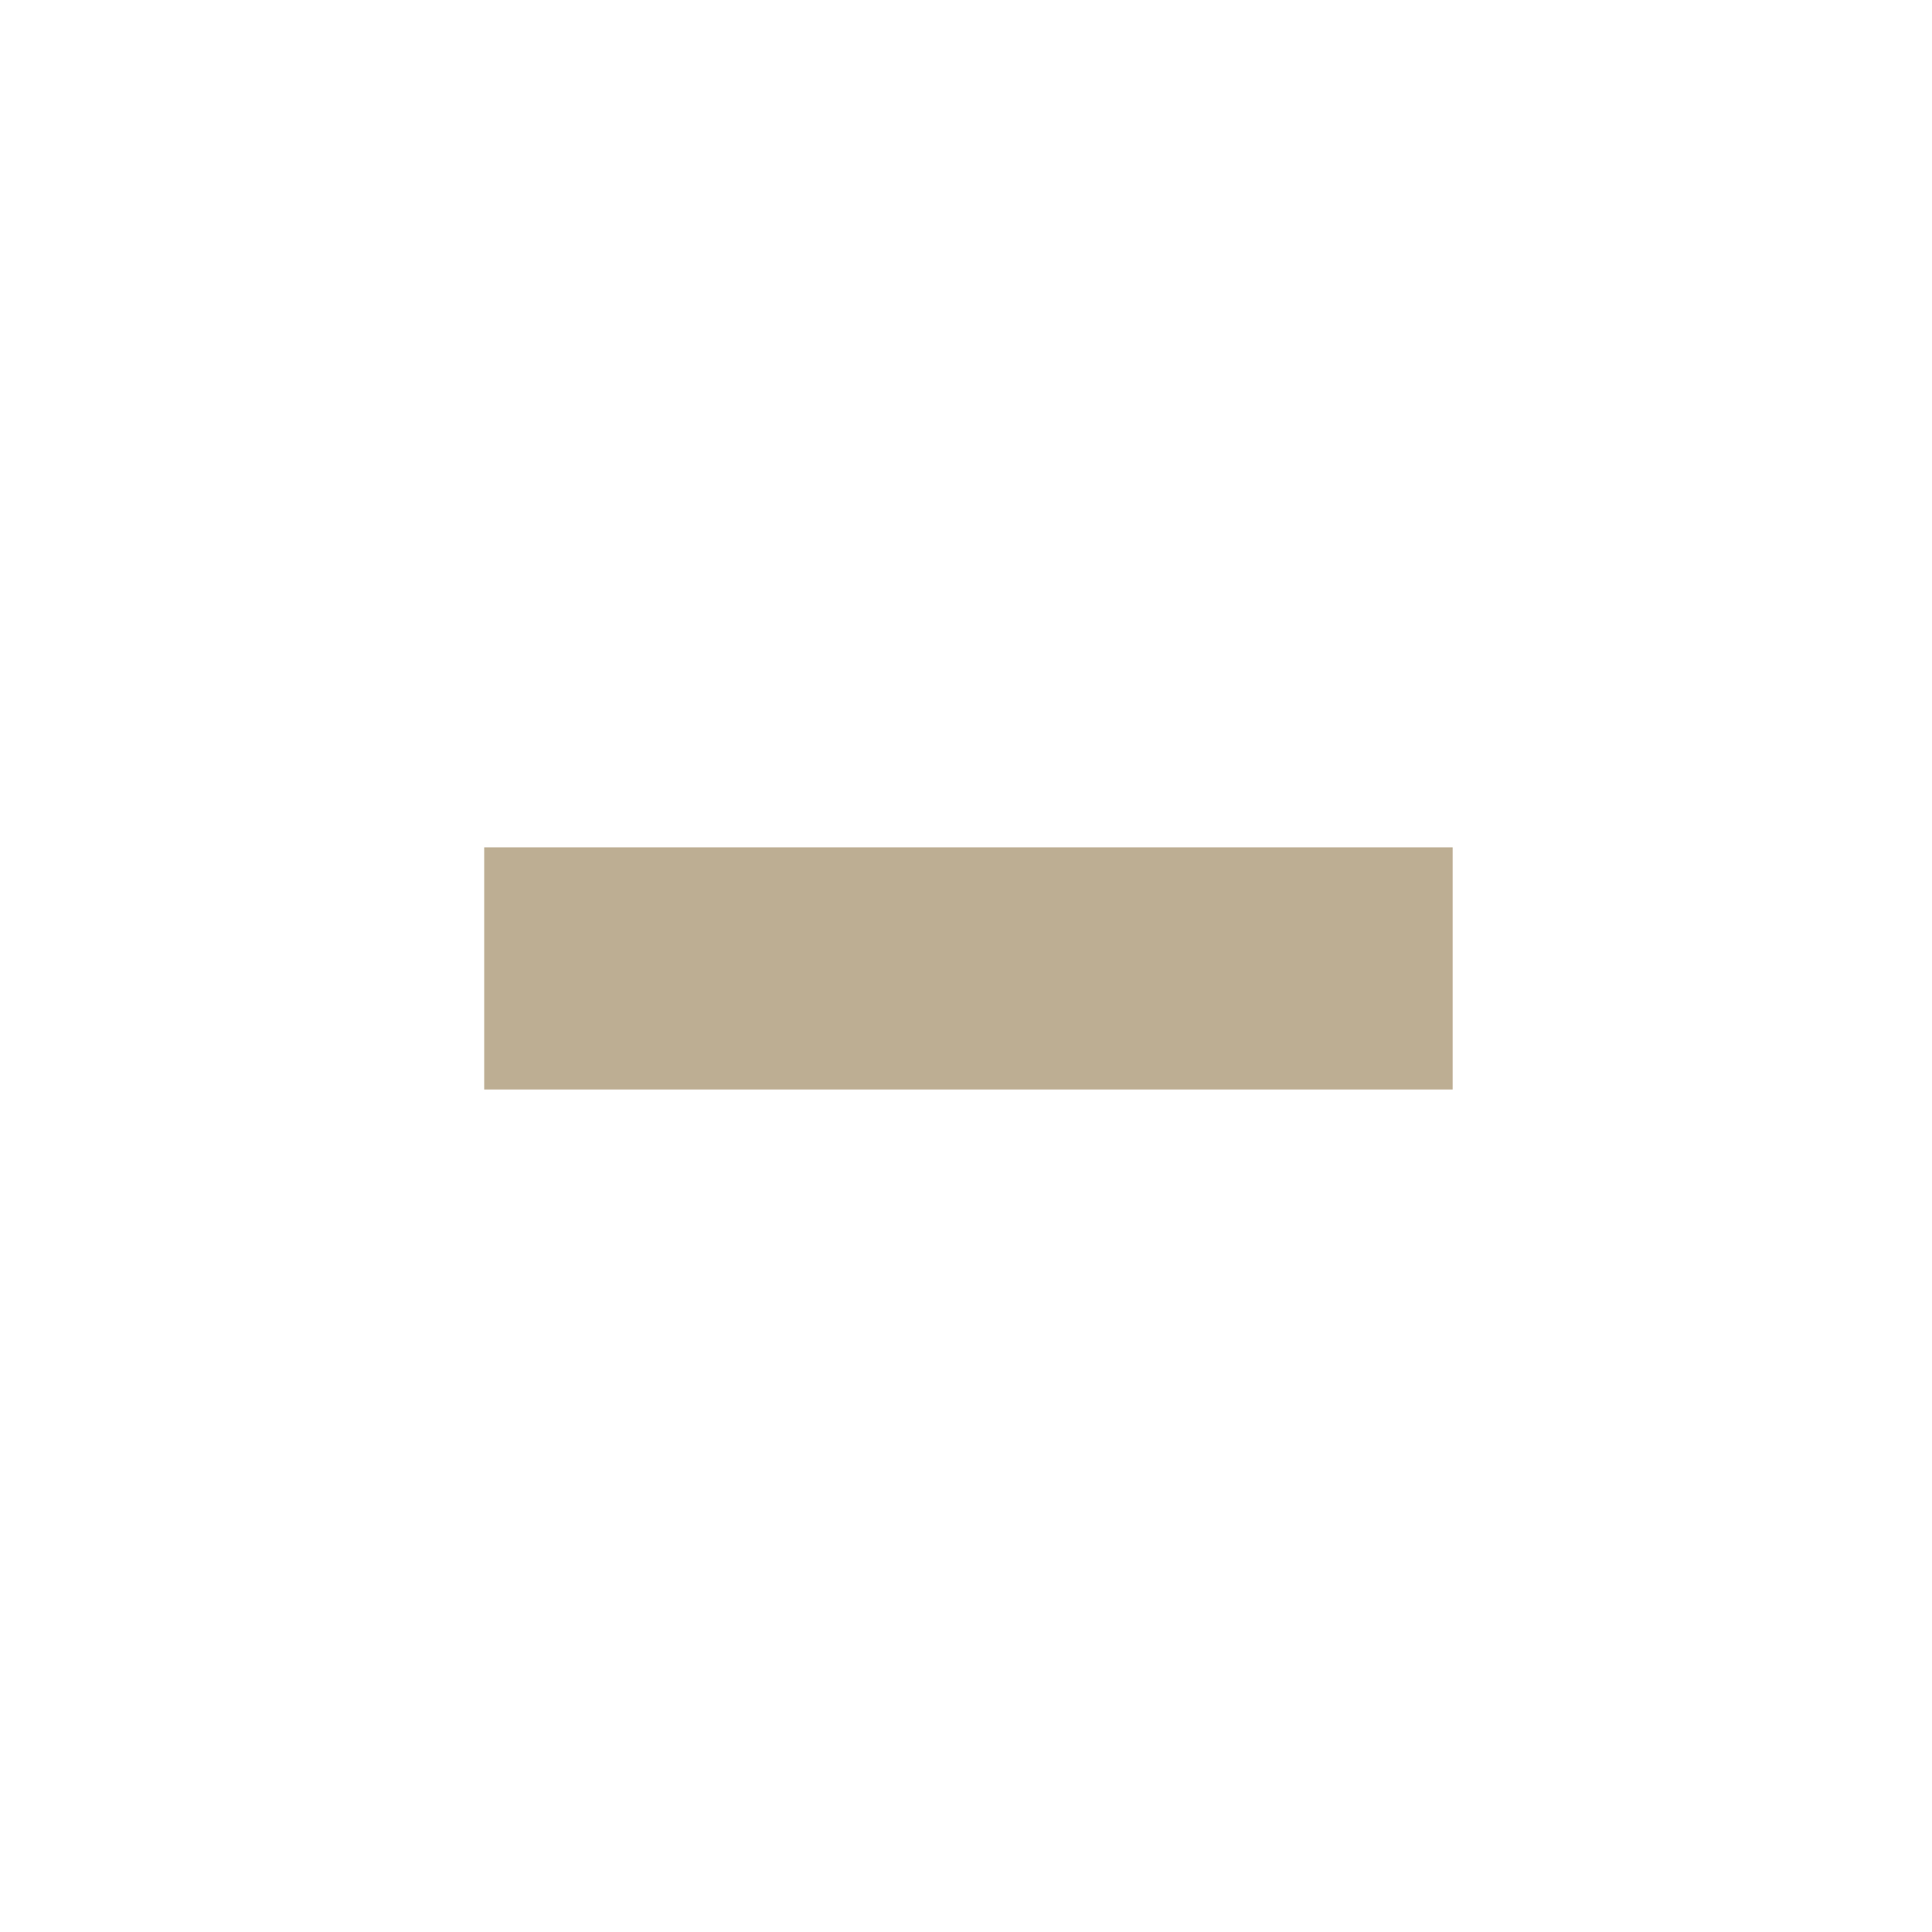
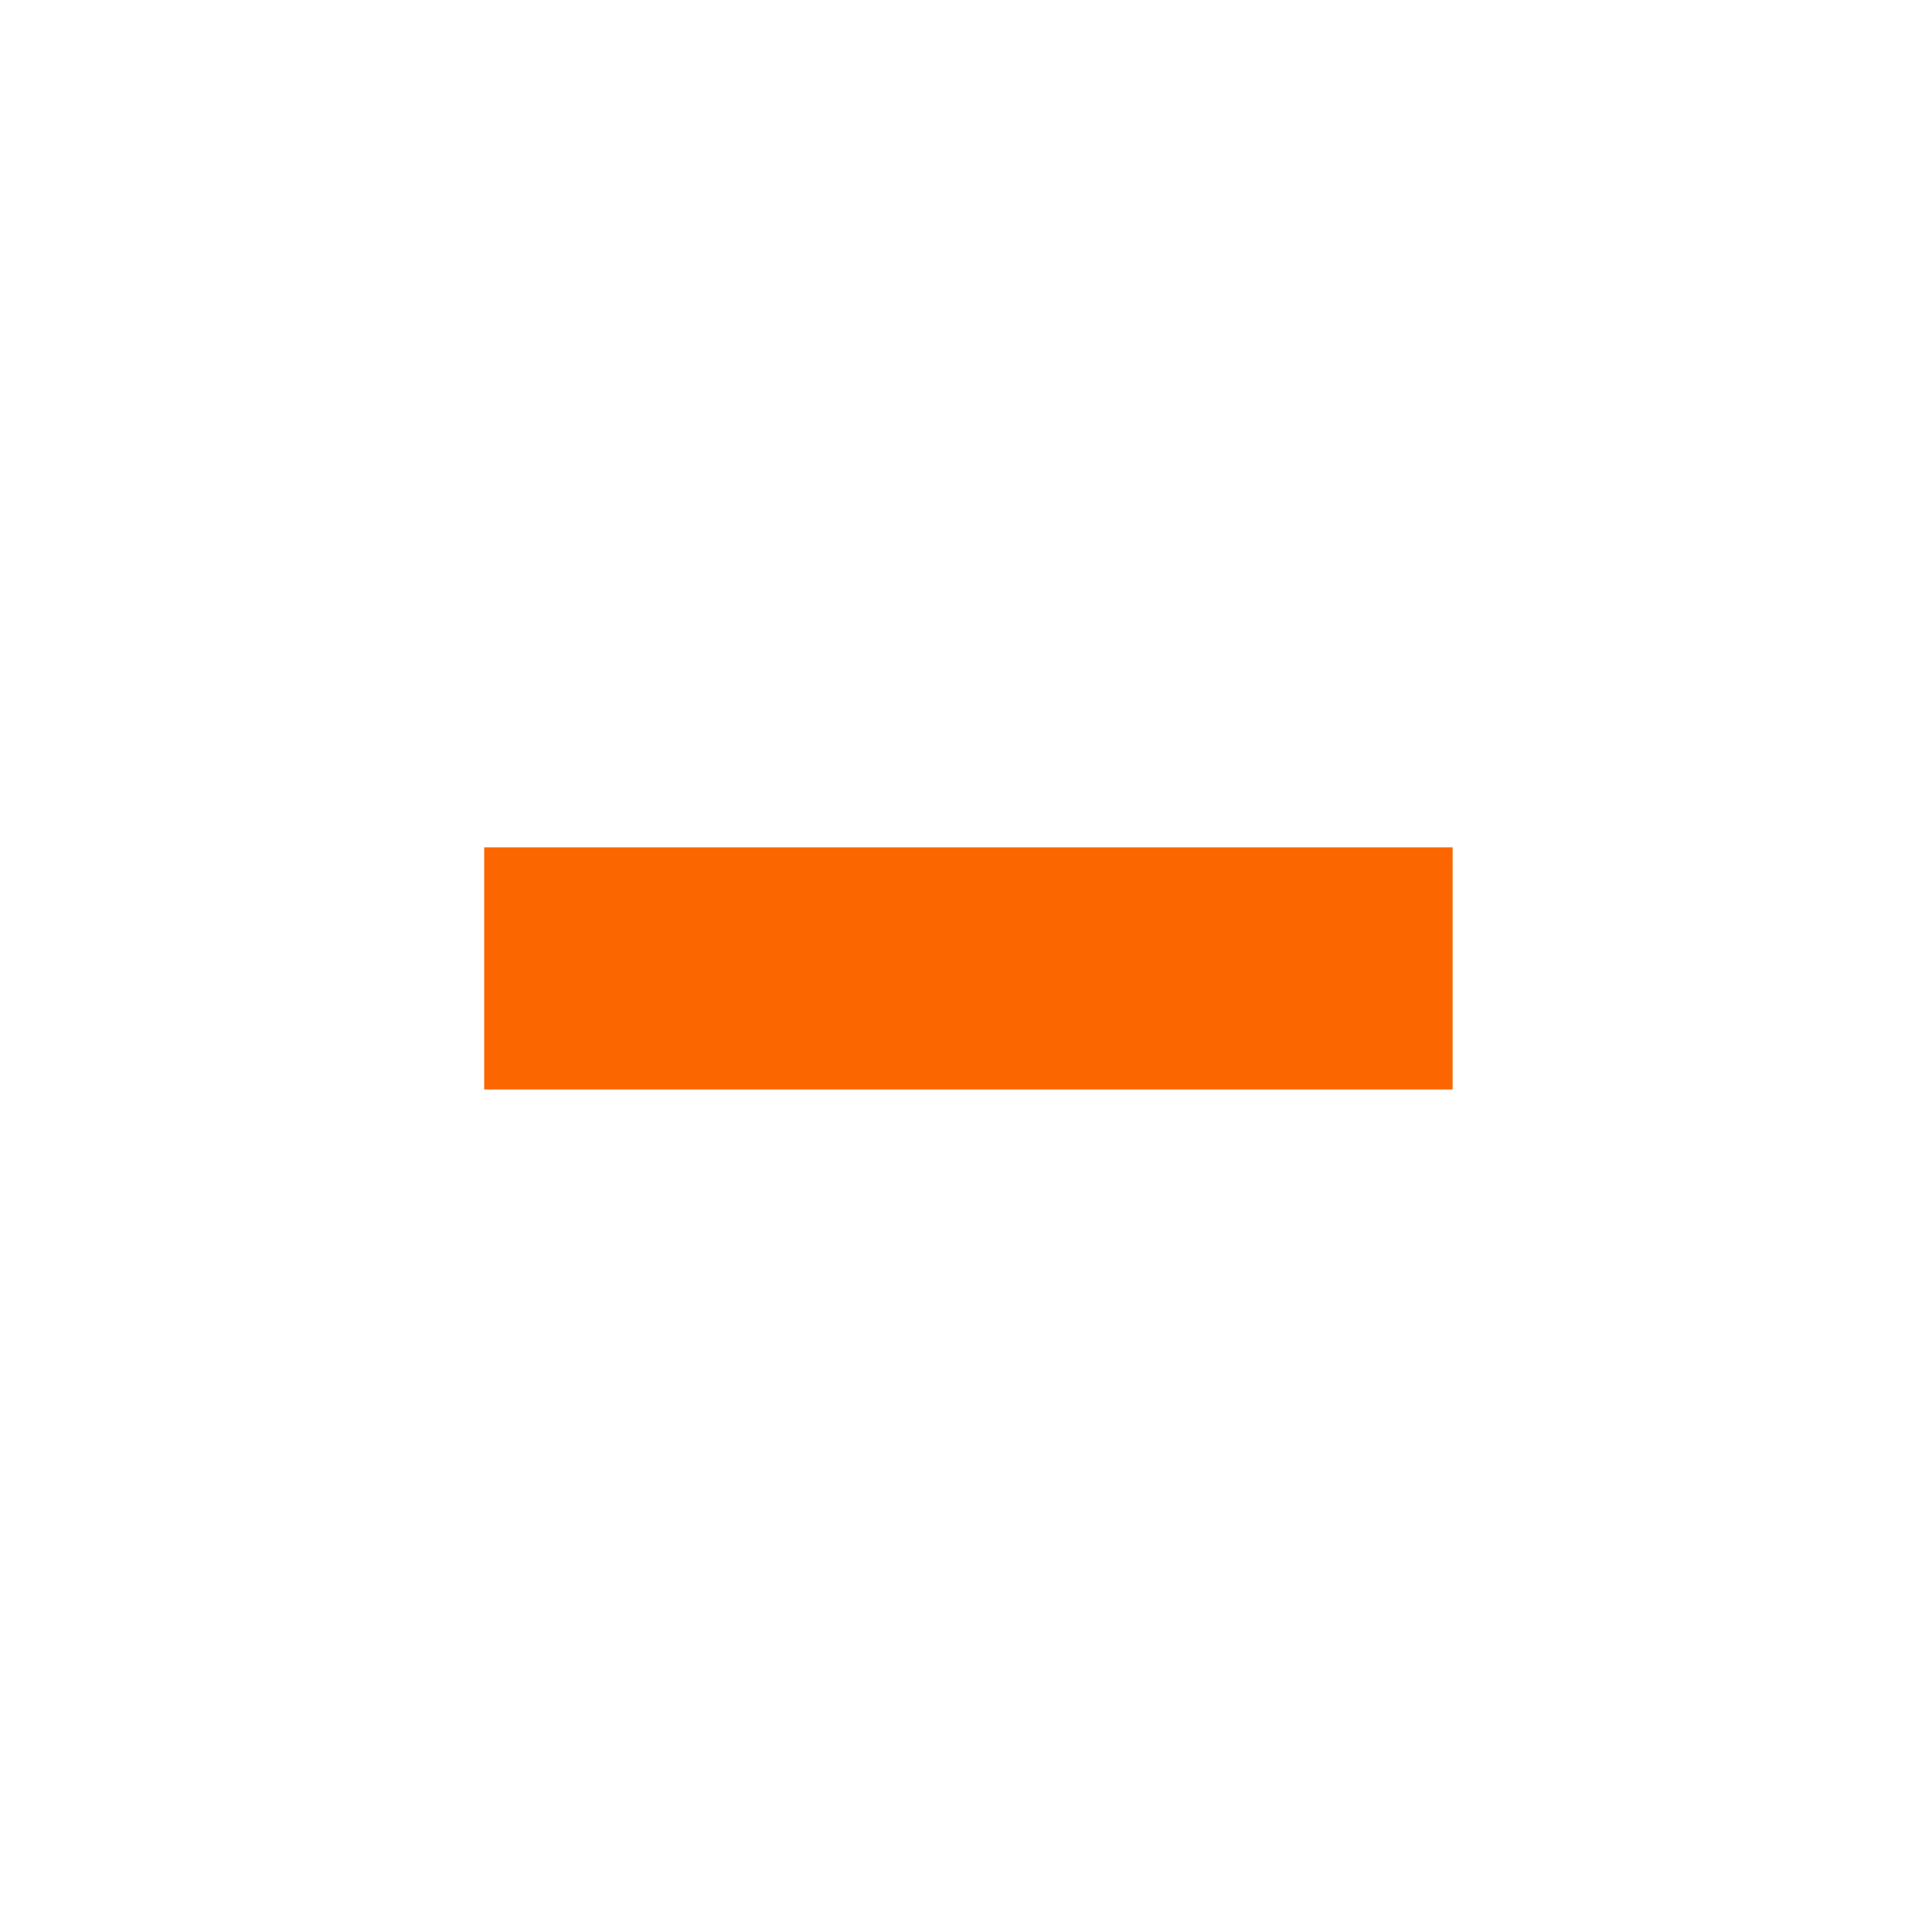
<svg xmlns="http://www.w3.org/2000/svg" width="133pt" height="133pt" viewBox="0 0 133 133" version="1.1">
  <g id="surface1">
-     <path style=" stroke:none;fill-rule:nonzero;fill:#bdae93;fill-opacity:1;" d="M 33.332 58.332 L 100 58.332 L 100 75 L 33.332 75 Z M 33.332 58.332 " />
+     <path style=" stroke:none;fill-rule:nonzero;fill:#FC6600;fill-opacity:1;" d="M 33.332 58.332 L 100 58.332 L 100 75 L 33.332 75 Z M 33.332 58.332 " />
  </g>
</svg>
